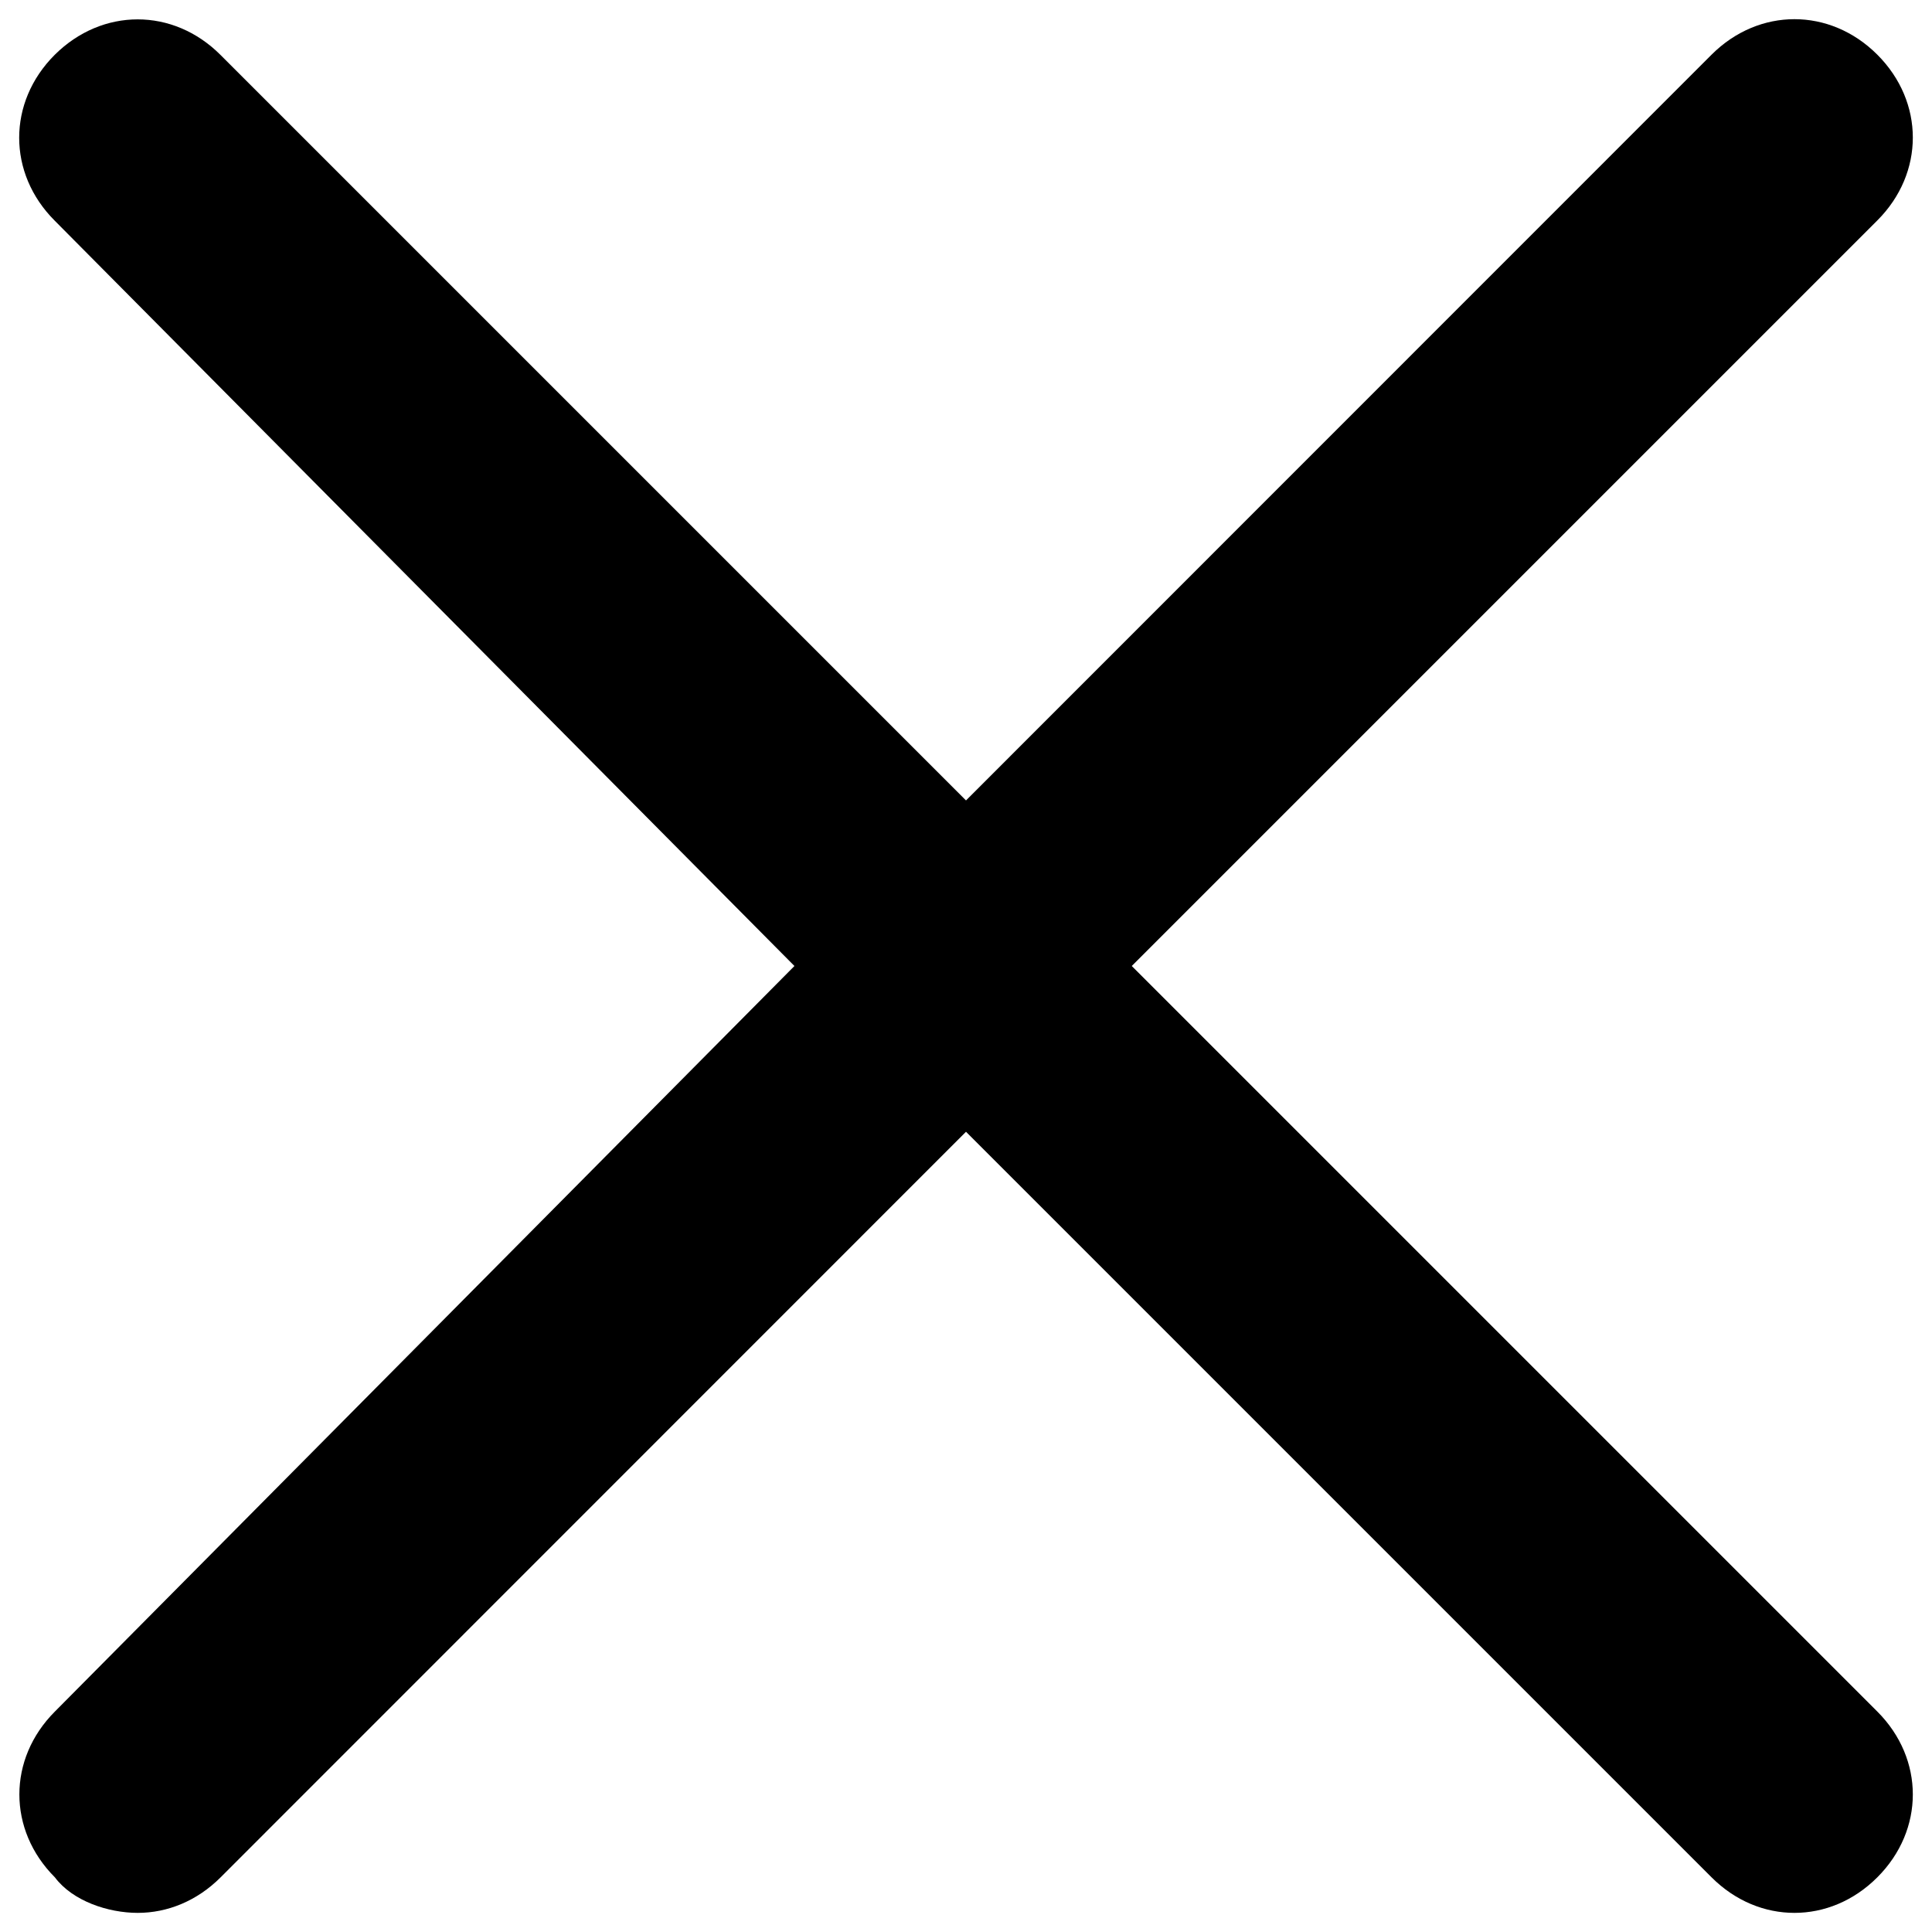
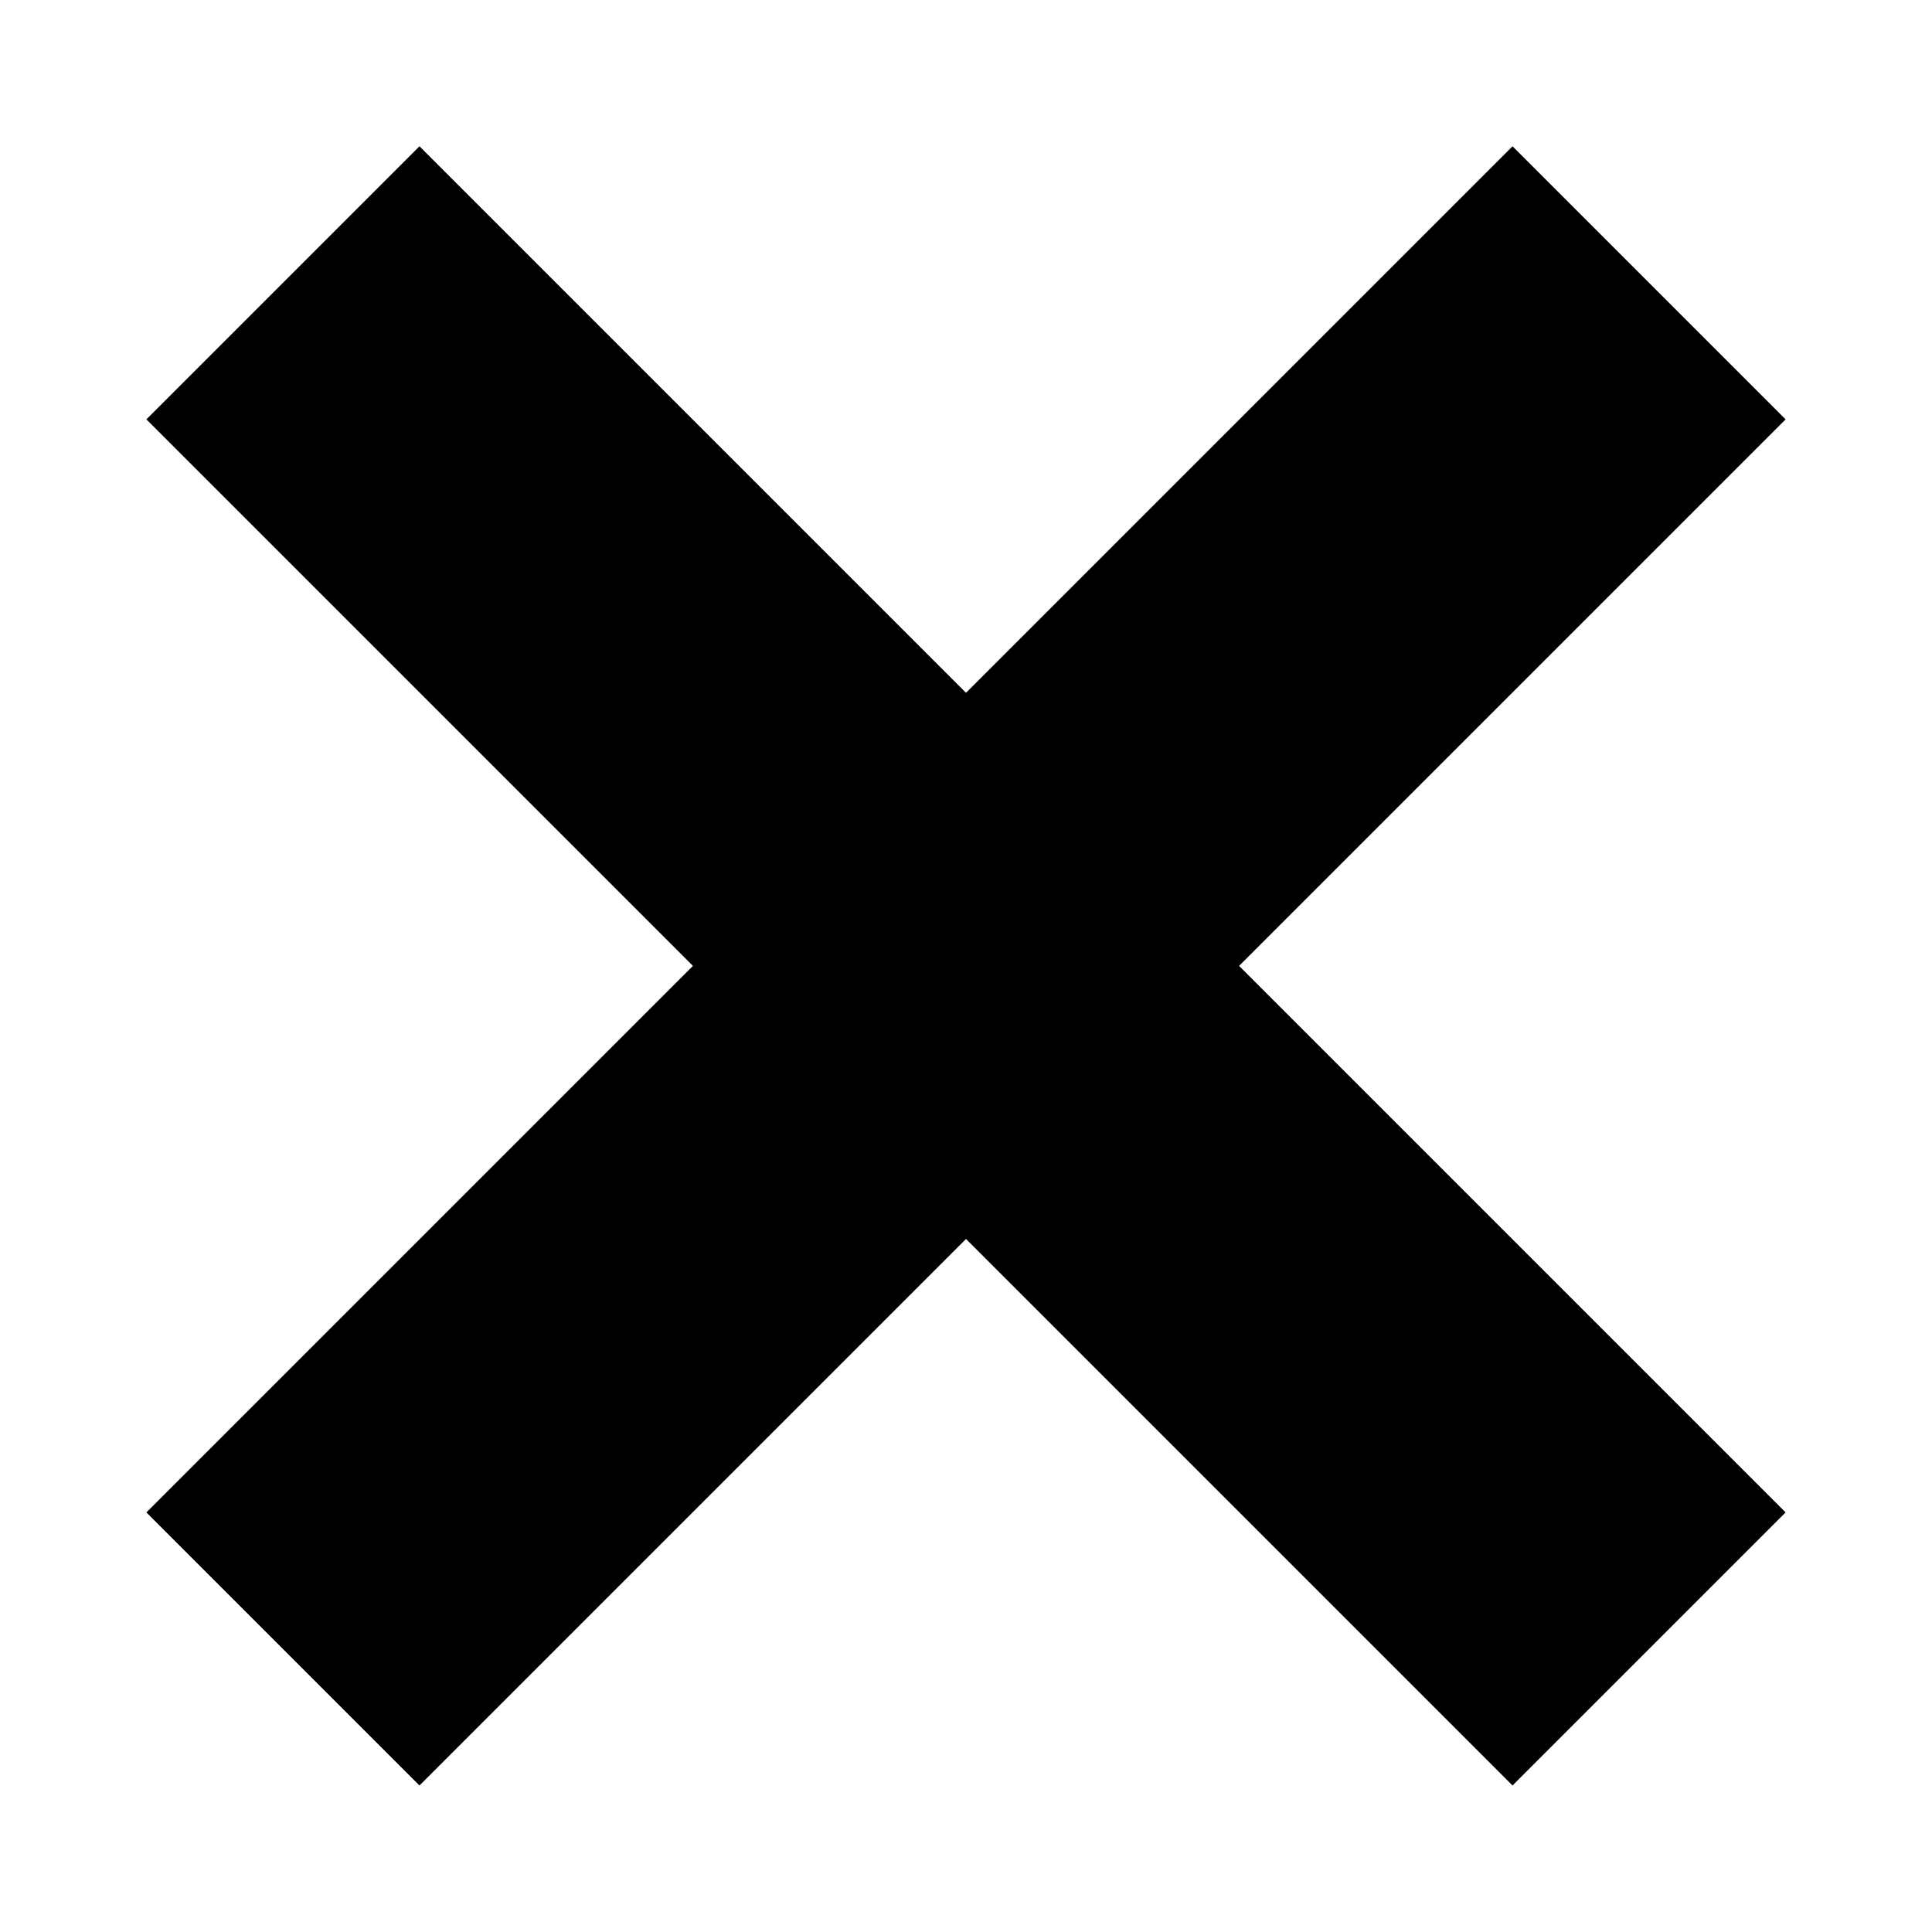
- <svg xmlns="http://www.w3.org/2000/svg" version="1.1" x="0px" y="0px" viewBox="0 0 1000 1000" enable-background="new 0 0 1000 1000" xml:space="preserve">
-   <g>
-     <path d="M585.8,500l385.9-385.9c24.5-24.5,24.5-61.3,0-85.8c-24.5-24.5-61.3-24.5-85.8,0L500,414.3L114.1,28.4c-24.5-24.5-61.2-24.5-85.8,0c-24.5,24.5-24.5,61.3,0,85.8L411.2,500L28.4,885.9c-24.5,24.5-24.5,61.3,0,85.8c9.2,12.3,27.6,18.4,42.9,18.4c15.3,0,30.6-6.1,42.9-18.4L500,585.8l385.9,385.9c12.3,12.3,27.6,18.4,42.9,18.4s30.6-6.1,42.9-18.4c24.5-24.5,24.5-61.3,0-85.8L585.8,500z" />
+ <svg xmlns="http://www.w3.org/2000/svg" id="svg8" version="1.1" viewBox="0 0 5.292 5.292" height="20" width="20">
+   <defs id="defs2" />
+   <g transform="translate(0,-291.7083)" id="layer1">
+     <path id="rect828" d="m 4.143,292.109 -1.497,1.497 -1.497,-1.497 -0.748,0.748 1.497,1.497 -1.497,1.497 0.748,0.748 1.497,-1.497 1.497,1.497 0.748,-0.748 -1.497,-1.497 1.497,-1.497 z" style="opacity:1;stroke:none;stroke-width:0;stroke-linejoin:round;stroke-miterlimit:4;stroke-dasharray:none;stroke-opacity:1" />
  </g>
</svg>
